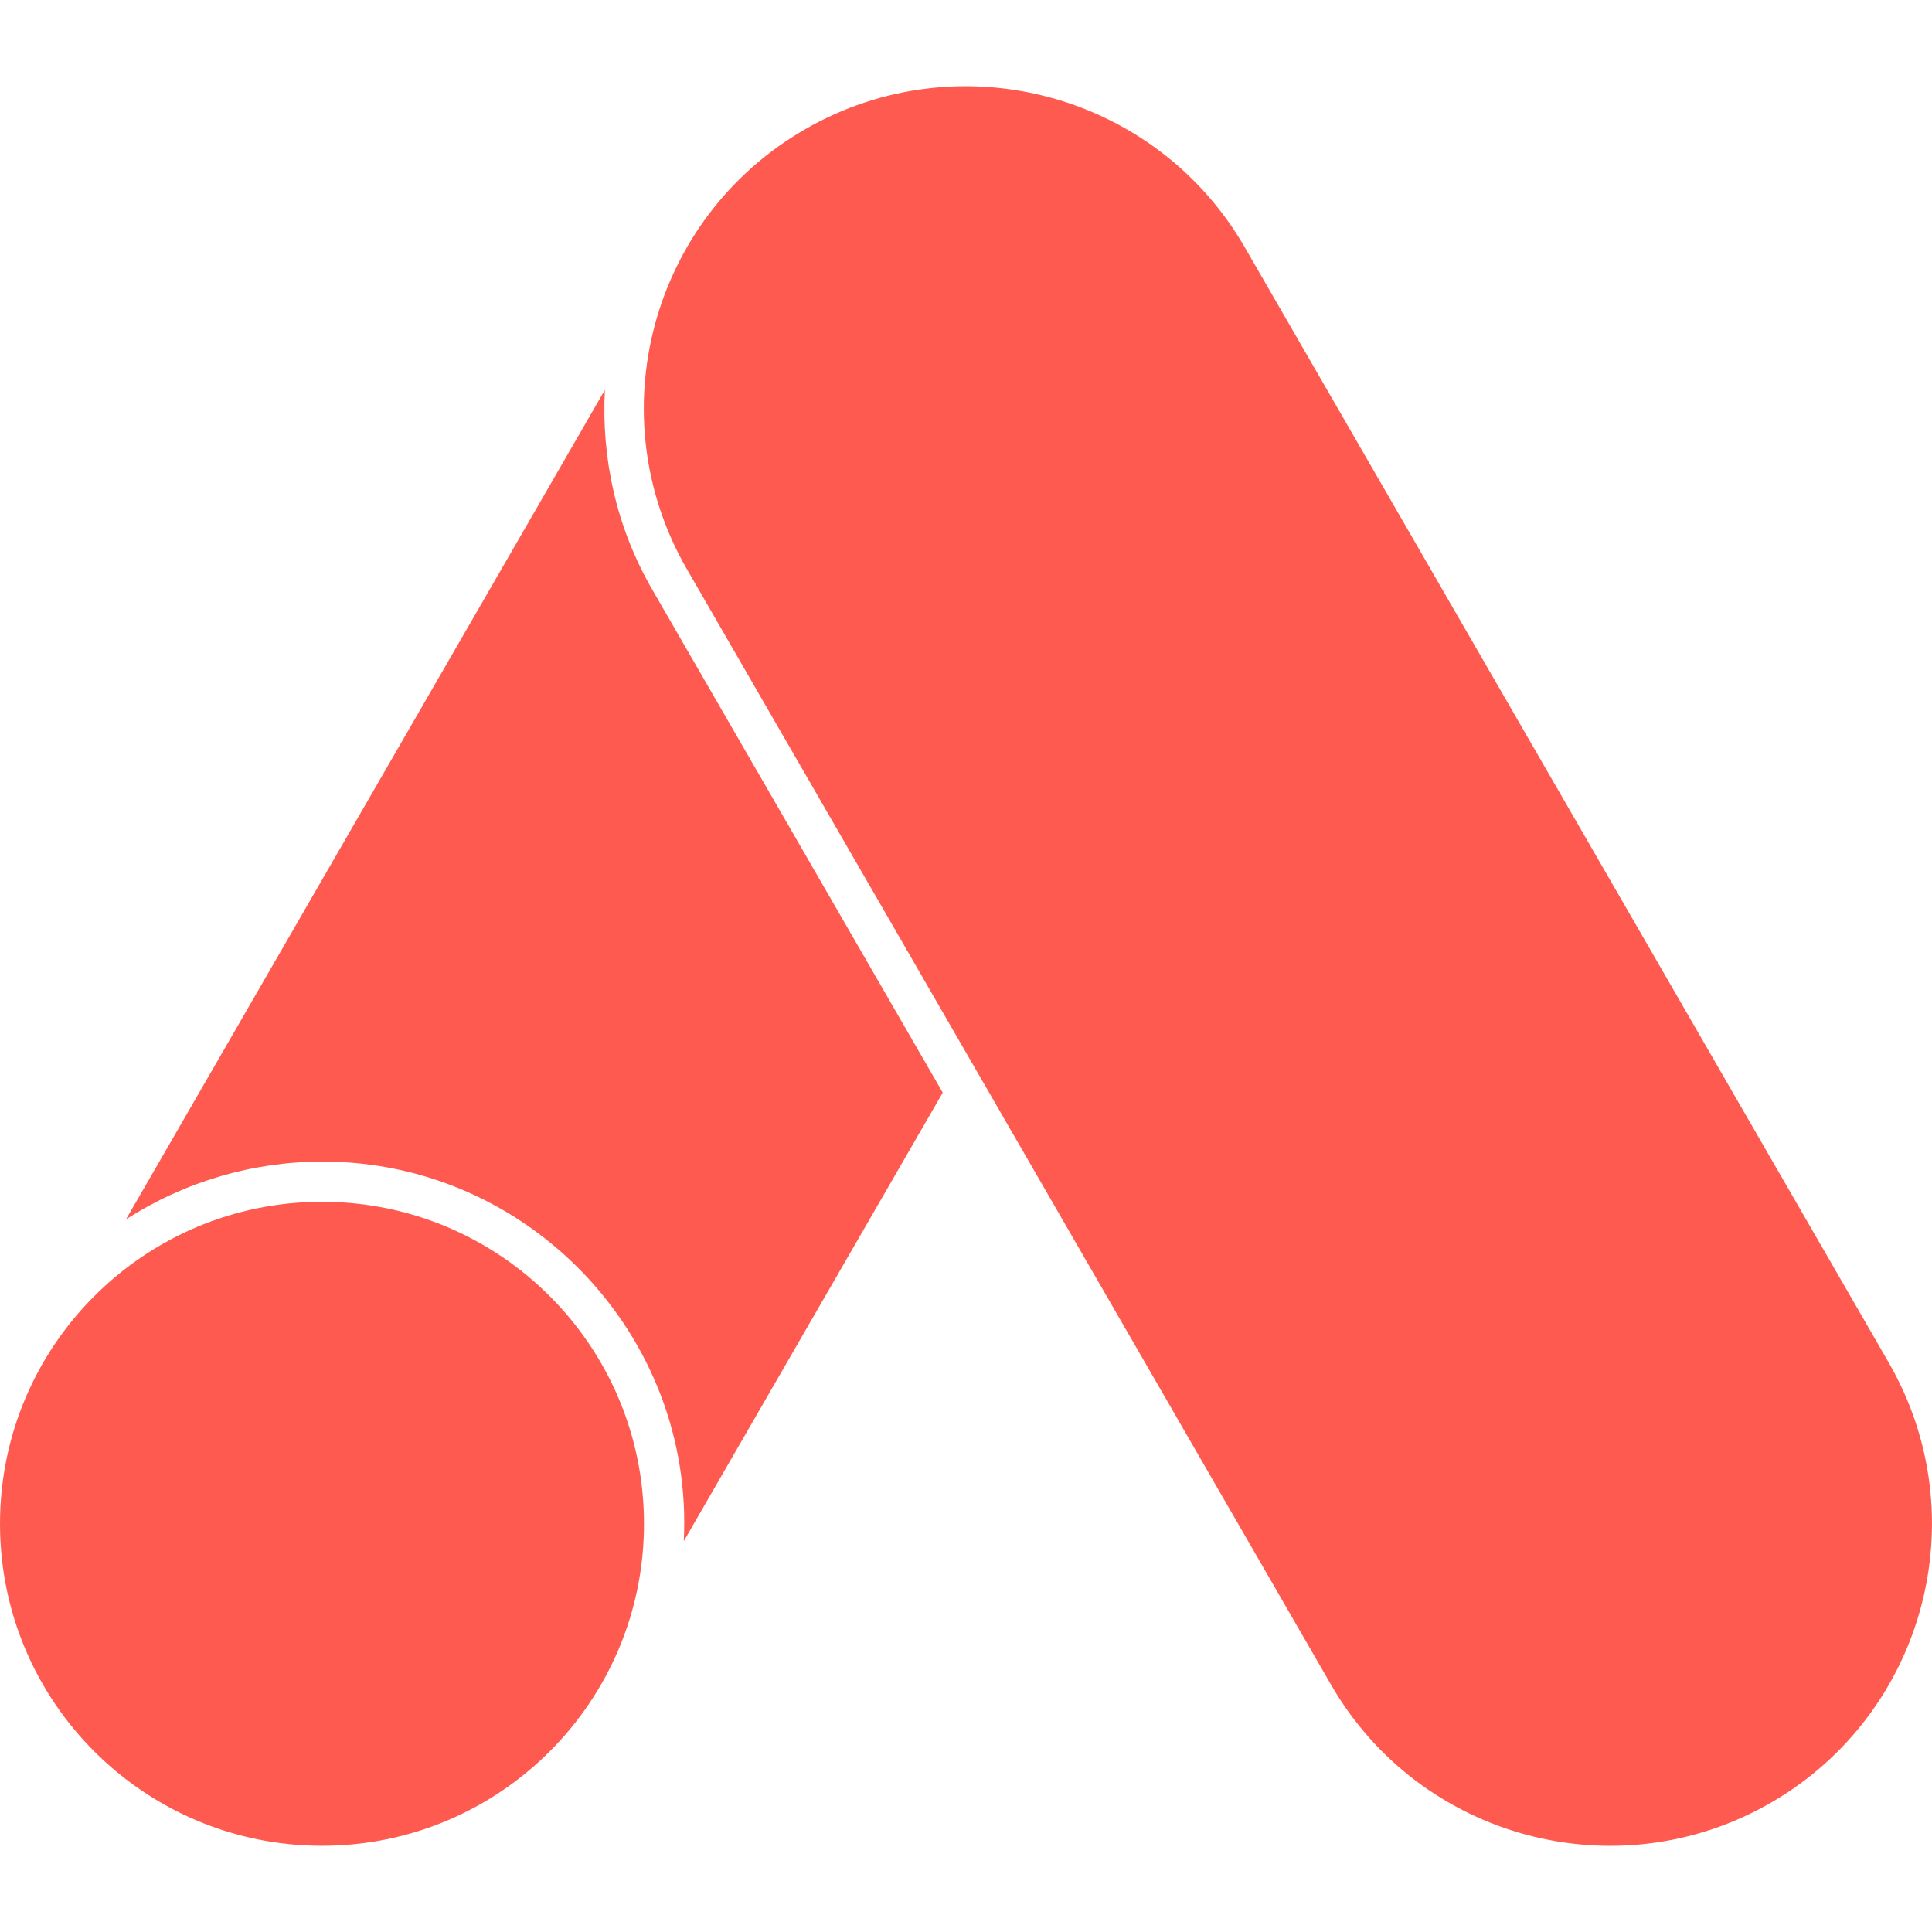
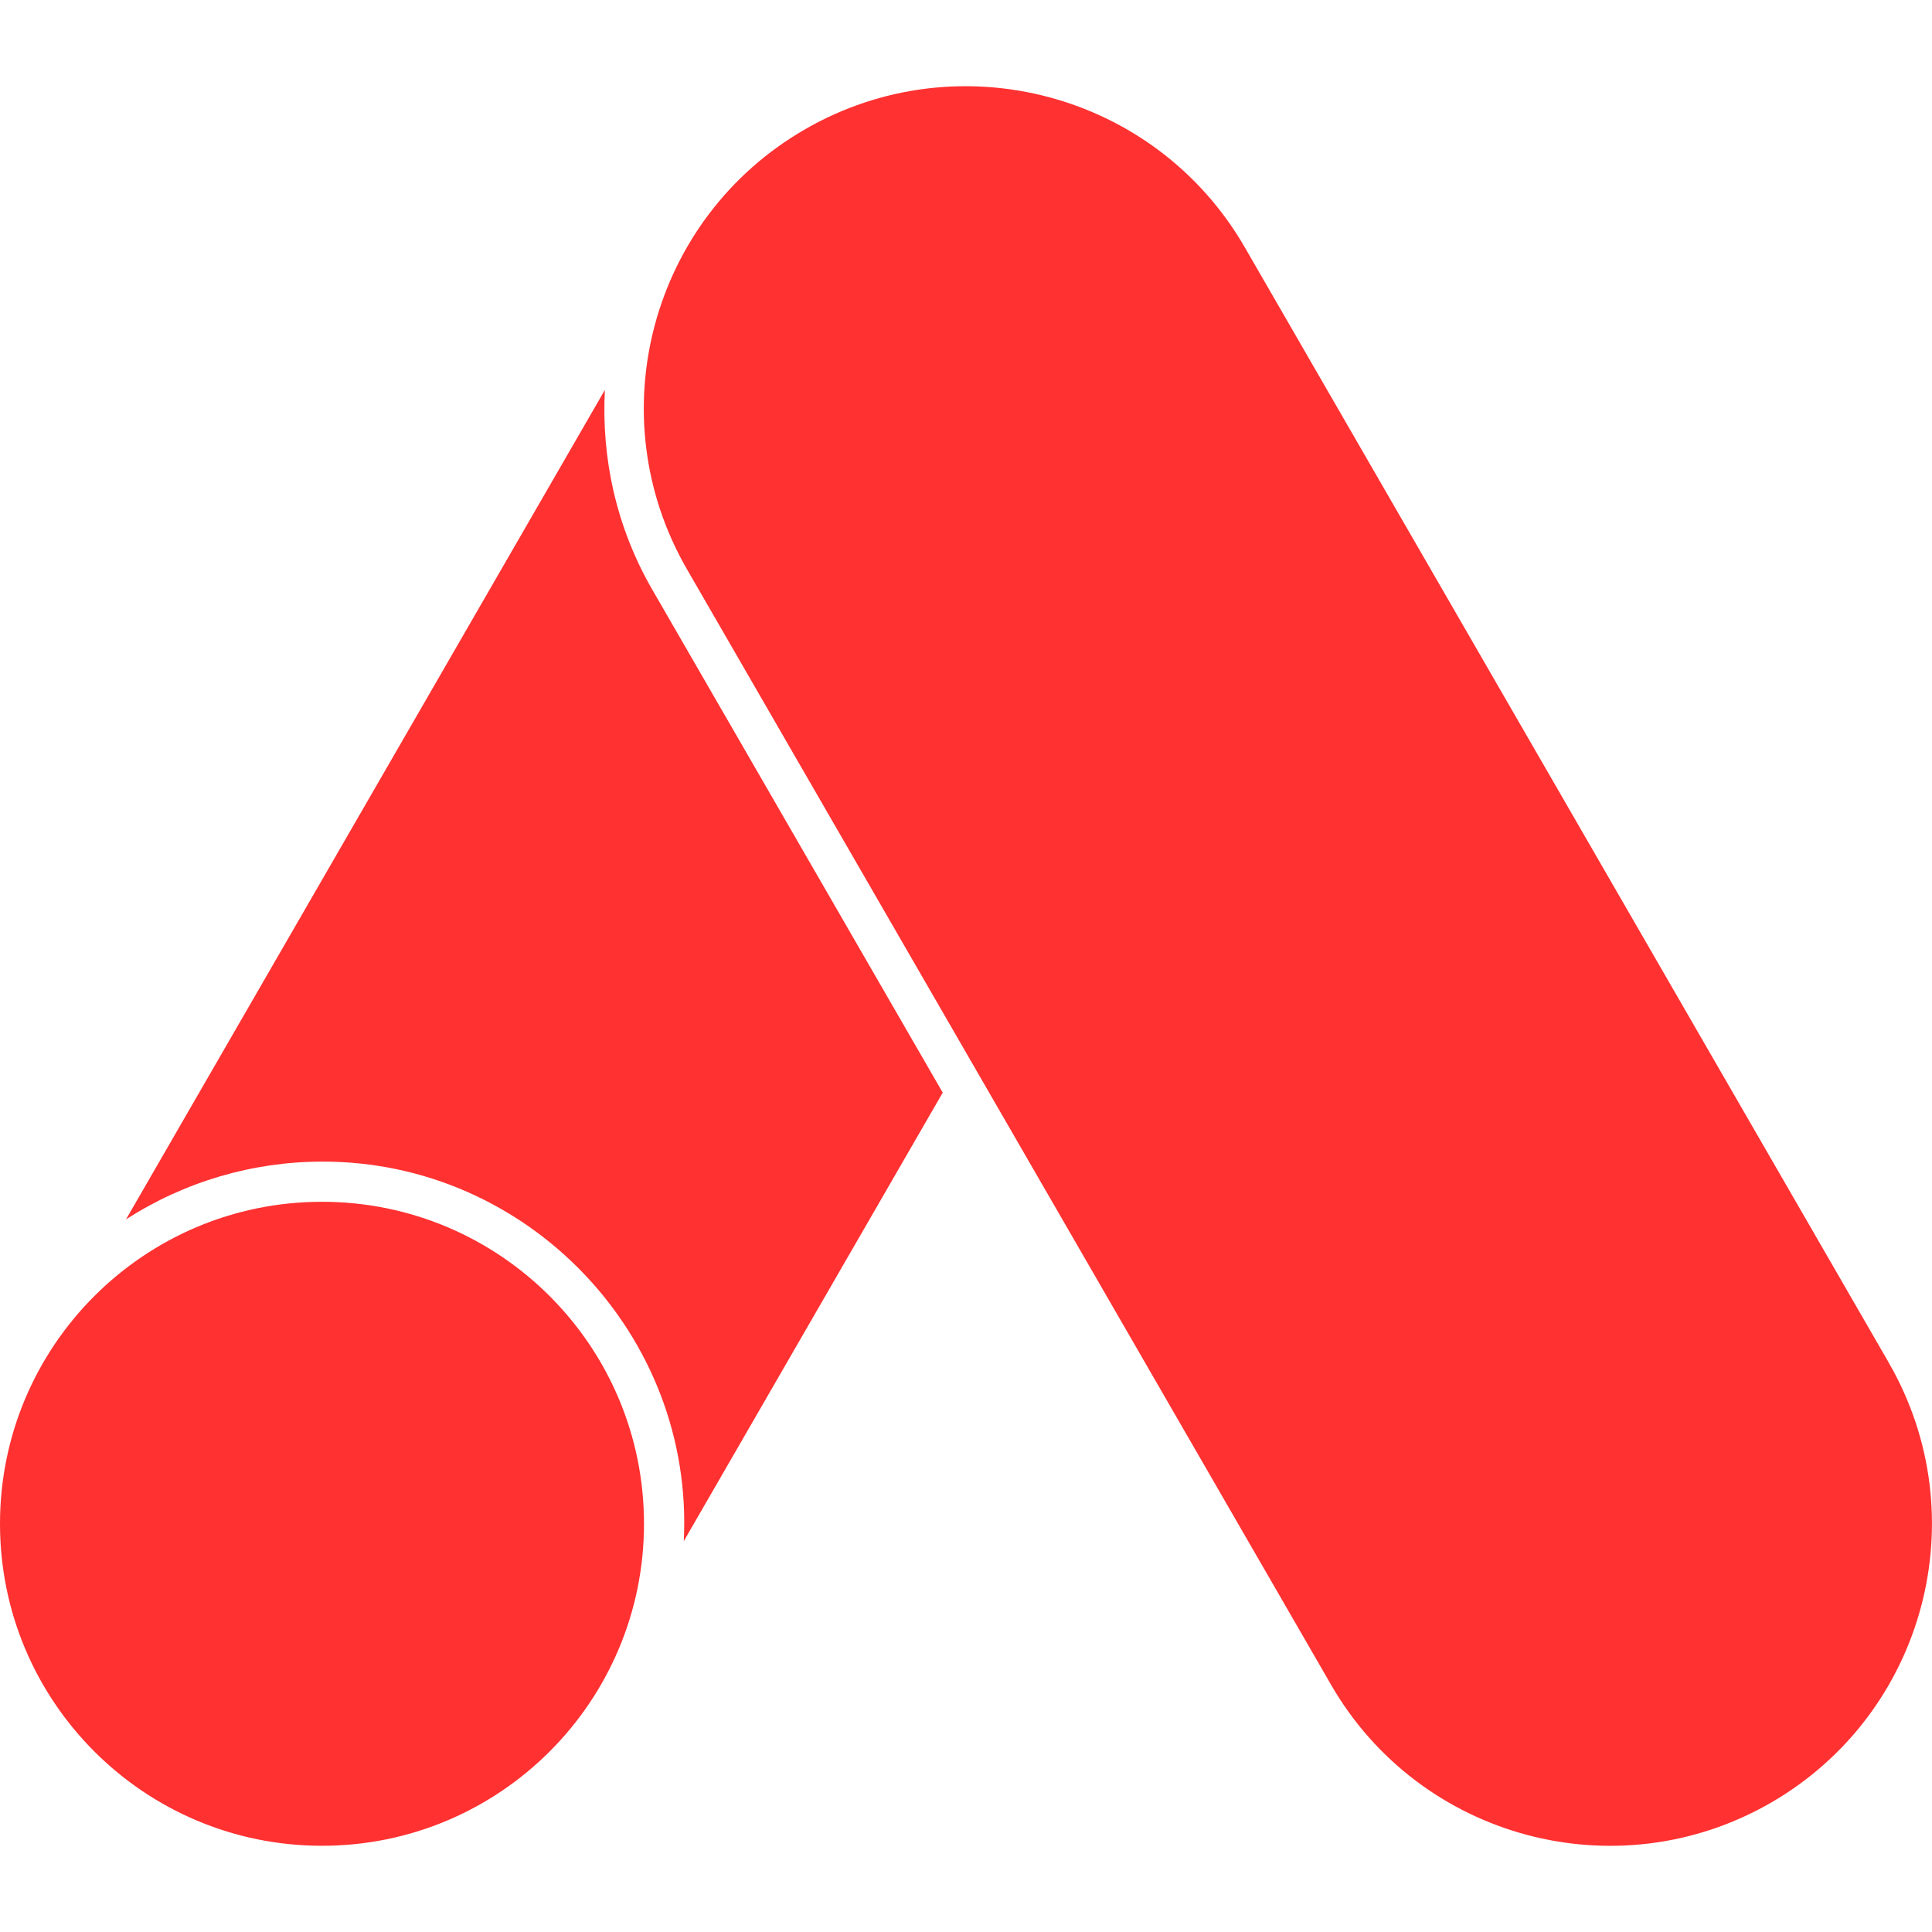
- <svg xmlns="http://www.w3.org/2000/svg" width="256" height="256" viewBox="0 0 24 24" fill="#ff5a4f">
+ <svg xmlns="http://www.w3.org/2000/svg" width="256" height="256" viewBox="0 0 24 24" fill="#ff3131">
  <path d="M4 22.929C1.791 22.929 0 21.138 0 18.929s1.791-4 4-4 4 1.791 4 4-1.791 4-4 4zm19.464-6L15.463 3.072C14.359 1.159 11.912.503 9.999 1.607S7.429 5.159 8.534 7.072l8.001 13.857c1.105 1.913 3.551 2.568 5.464 1.465 1.913-1.105 2.568-3.551 1.465-5.464zM7.514 4.844L1.565 15.148A4.5 4.5 0 0 1 4 14.43c2.56-.007 4.625 2.159 4.494 4.715l3.217-5.572-3.609-6.25c-.45-.779-.632-1.639-.588-2.478z" />
</svg>
